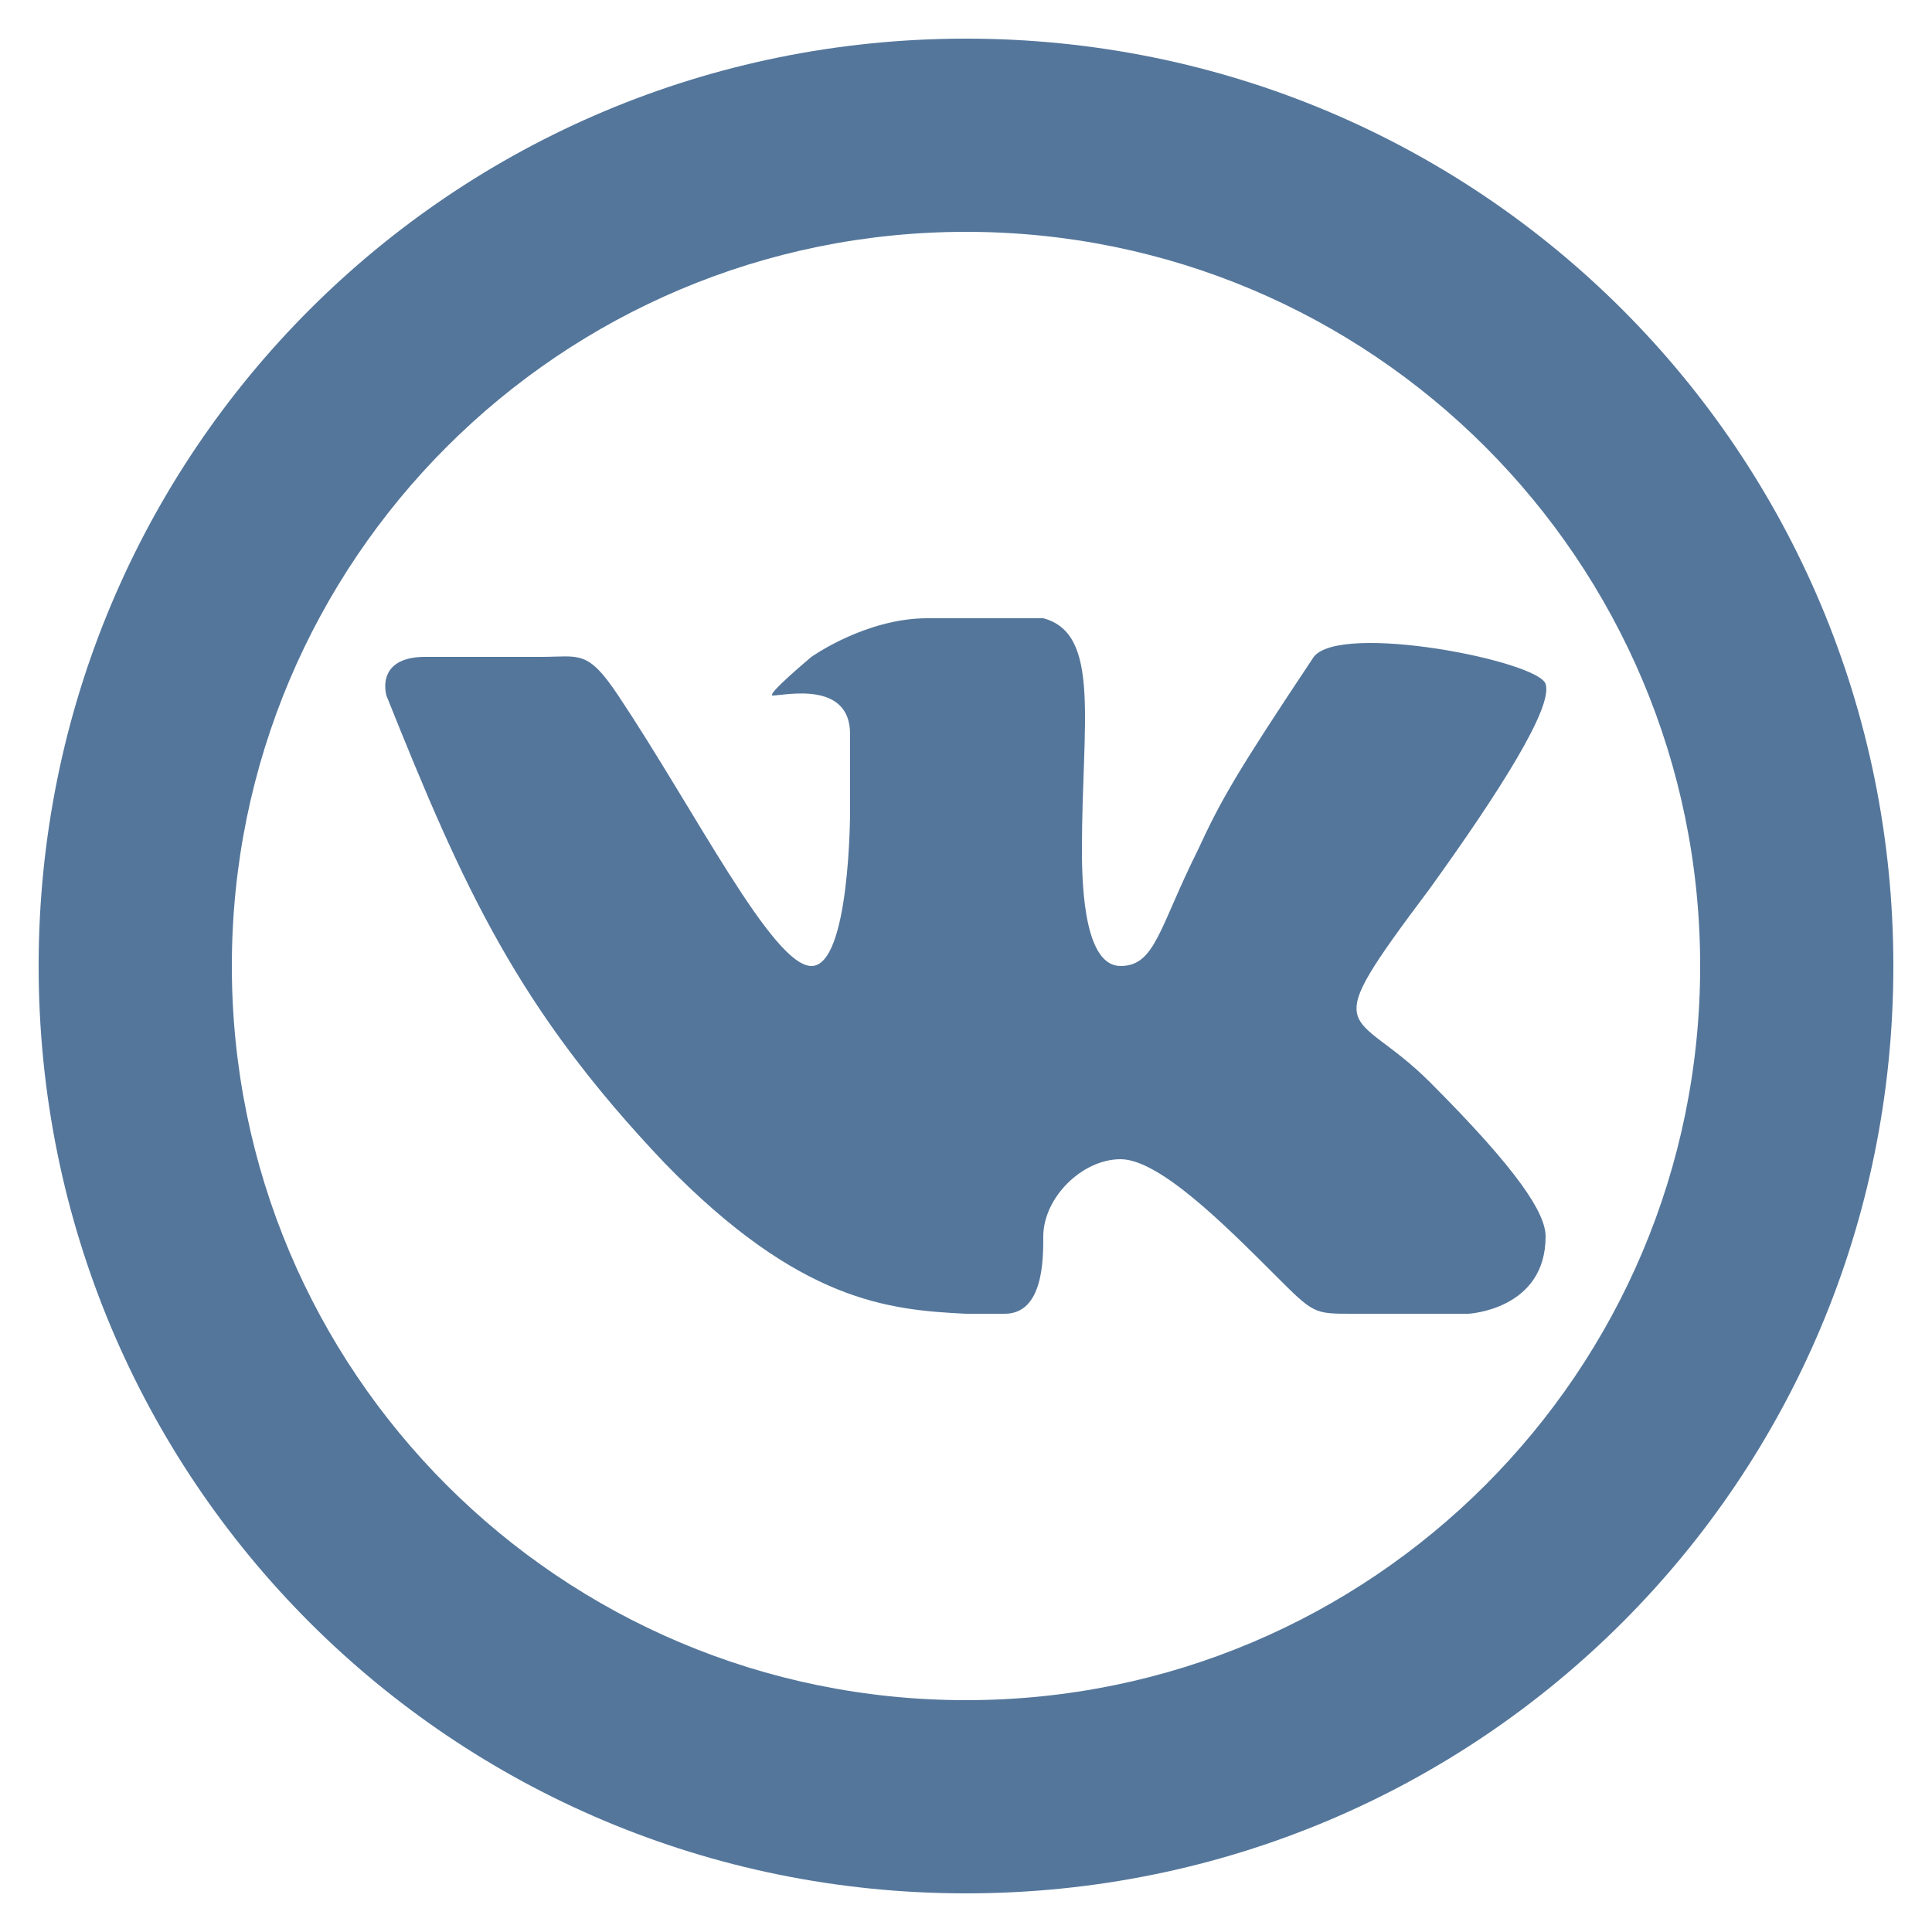
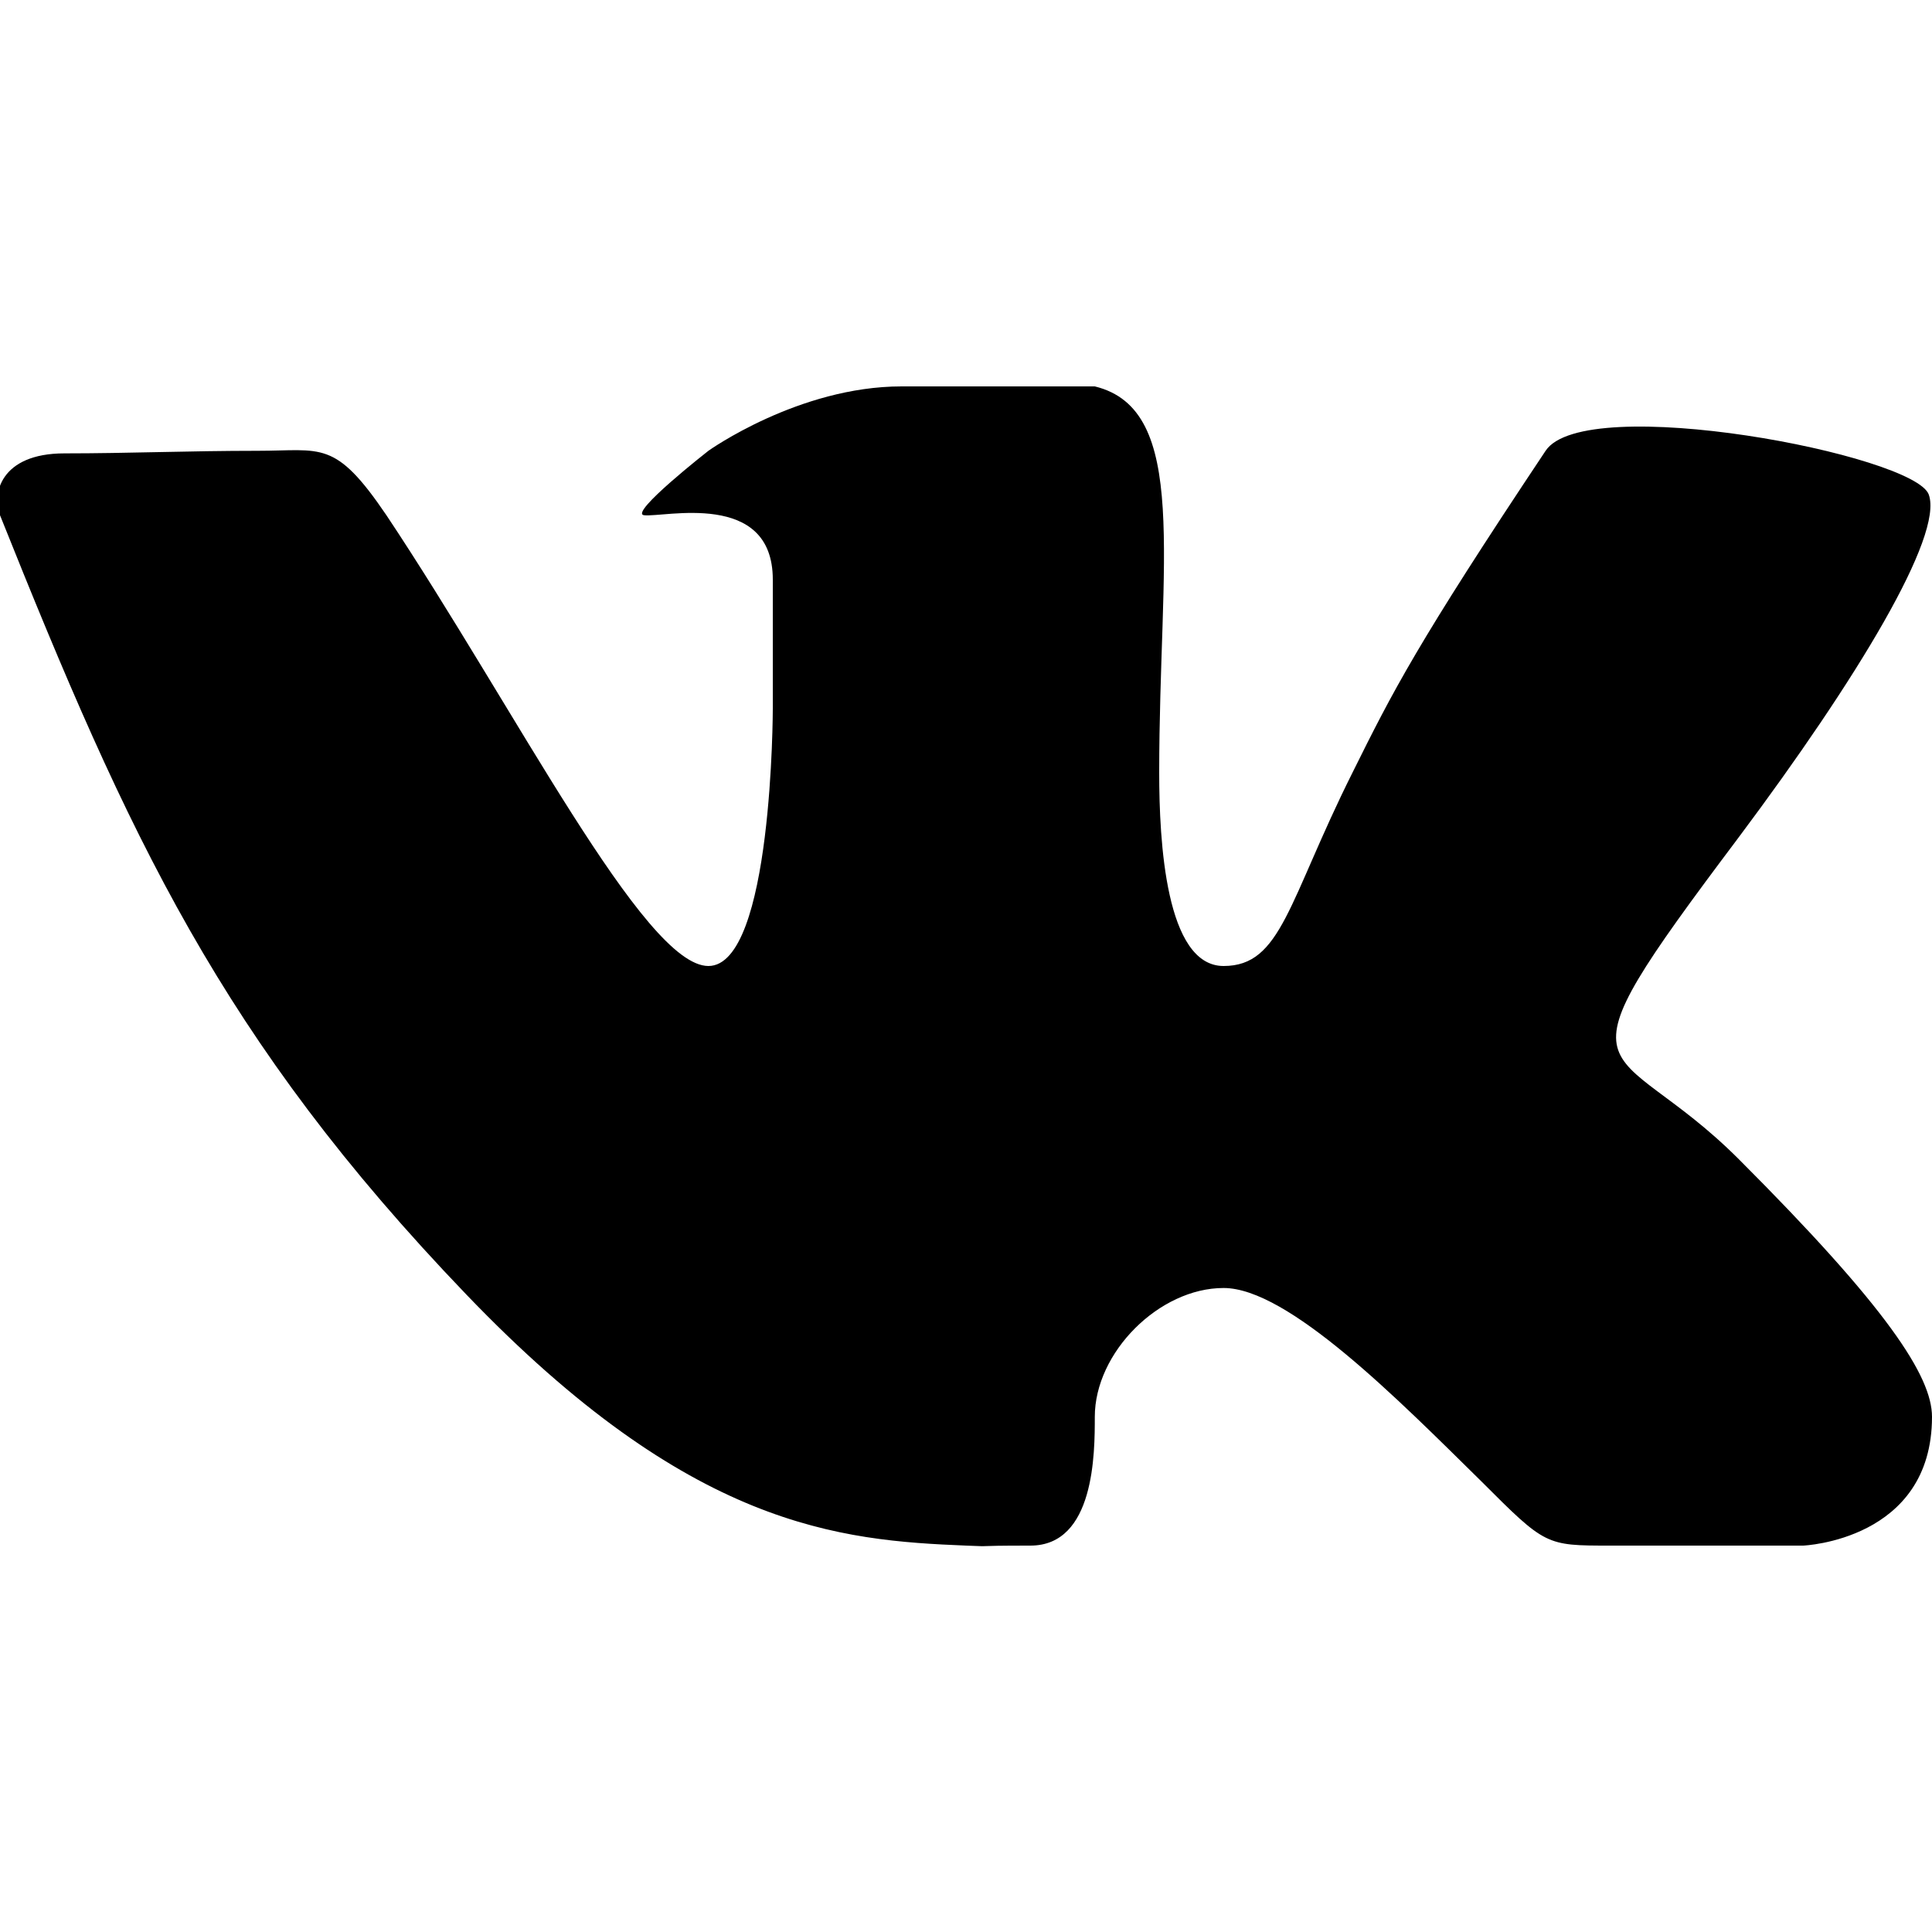
- <svg xmlns="http://www.w3.org/2000/svg" viewBox="0 0 50 50">
-   <path fill="#54769B" d="M26 34c1 0 1-1.4 1-2 0-1 1-2 2-2s2.7 1.7 4 3c1 1 1 1 2 1h3s2-.1 2-2c0-.6-.7-1.7-3-4-2-2-3-1 0-5 1.8-2.5 3.2-4.7 3-5.3-.2-.6-5.3-1.6-6-.7-2 3-2.4 3.7-3 5-1 2-1.1 3-2 3-.9 0-1-1.9-1-3 0-3.3.5-5.6-1-6h-3c-1.6 0-3 1-3 1s-1.2 1-1 1c.3 0 2-.4 2 1v2s0 4-1 4-3-4-5-7c-.8-1.2-1-1-2-1h-3c-1 0-1.1.6-1 1 2 5 3.4 8.1 7.2 12.1 3.5 3.6 5.8 3.8 7.8 3.9h1z" />
-   <path fill="#54769B" d="M25 1C11.7 1 1 11.7 1 25s10.7 24 24 24 24-10.7 24-24S38.3 1 25 1zm0 43C14.5 44 6 35.5 6 25S14.5 6 25 6s19 8.5 19 19-8.5 19-19 19z" />
+ <svg xmlns="http://www.w3.org/2000/svg" viewBox="0 0 30 30">
+   <path fill-rule="evenodd" d="M16 24c1 0 1-1.44 1-2 0-1 1-2 2-2s2.7 1.72 4 3c1 1 1 1 2 1h3s2-.08 2-2c0-.63-.7-1.7-3-4-2-2-3.03-.97 0-5 1.84-2.46 3.18-4.68 2.95-5.32-.22-.62-5.34-1.6-5.95-.68-2 3-2.37 3.73-3 5-1 2-1.1 3-2 3-.9 0-1-1.94-1-3 0-3.3.48-5.64-1-6h-3c-1.6 0-3 1-3 1s-1.24.97-1 1c.3.04 2-.4 2 1v2s0 4-1 4-3-4-5-7c-.8-1.18-1-1-2-1-1.07 0-2 .04-3 .04S-.13 7.68 0 8c2 5 3.44 8.14 7.24 12.1 3.48 3.63 5.8 3.82 7.76 3.9.5.02 0 0 1 0z" clip-rule="evenodd" />
</svg>
